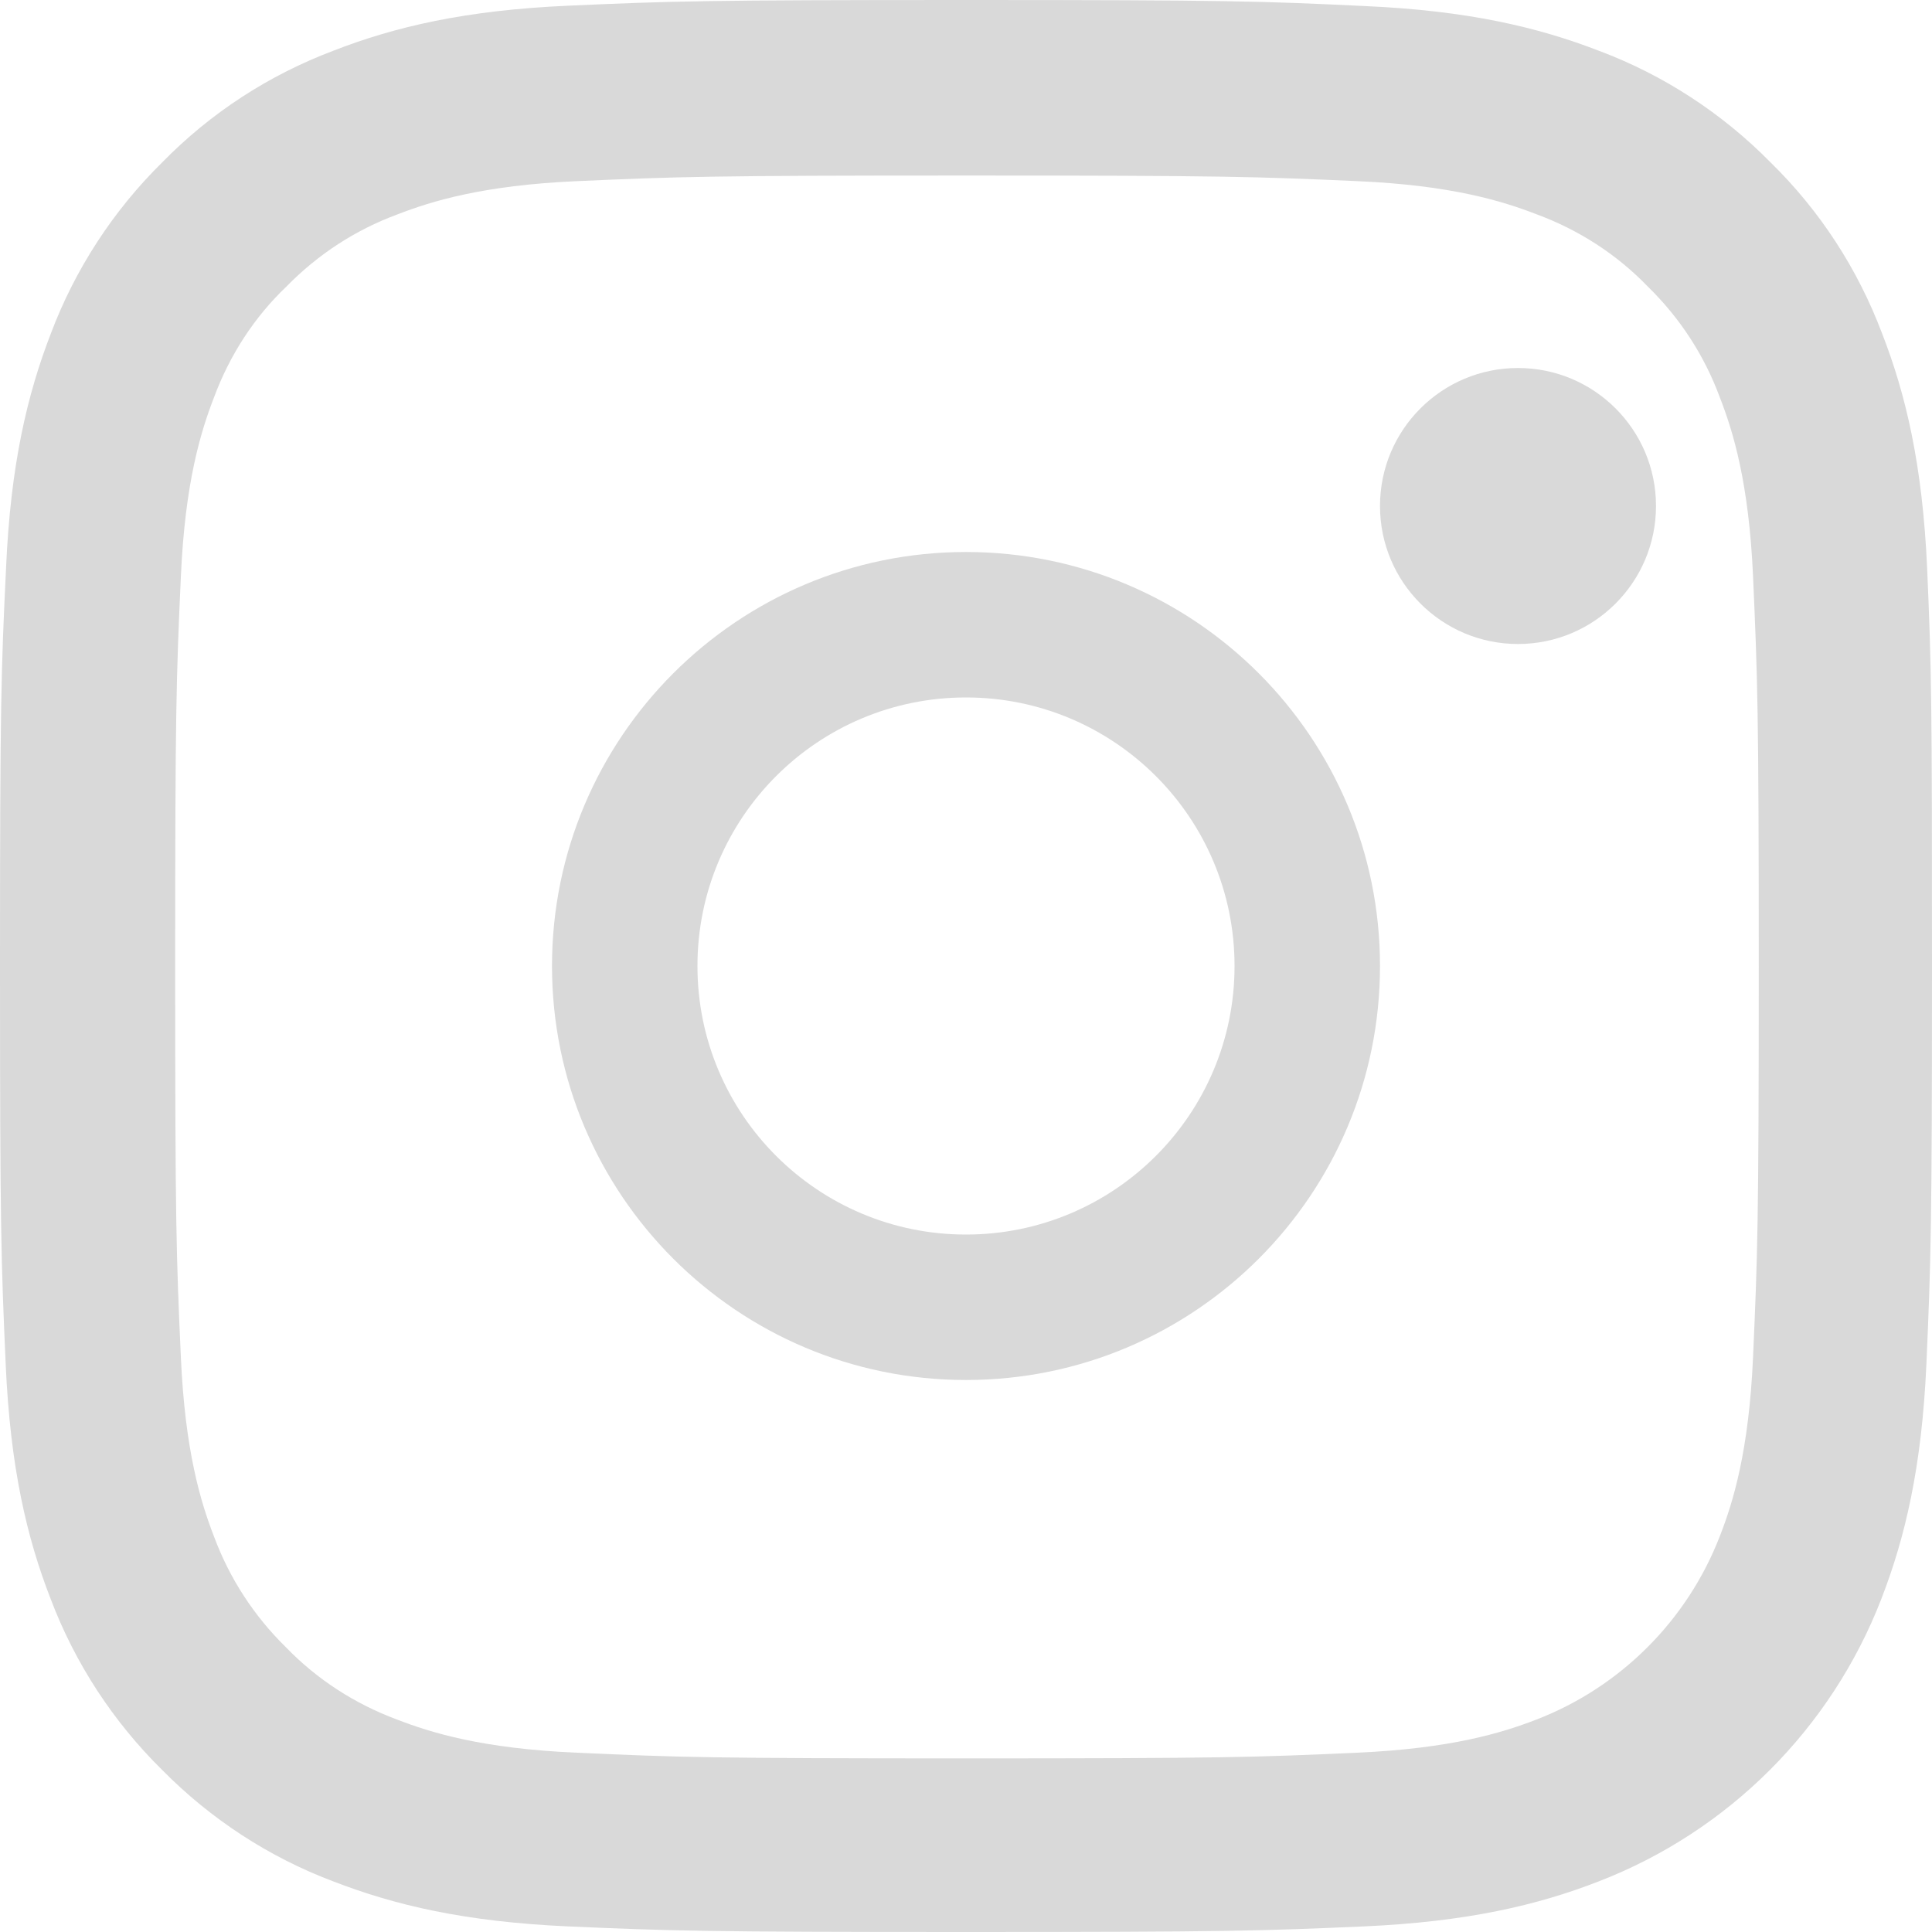
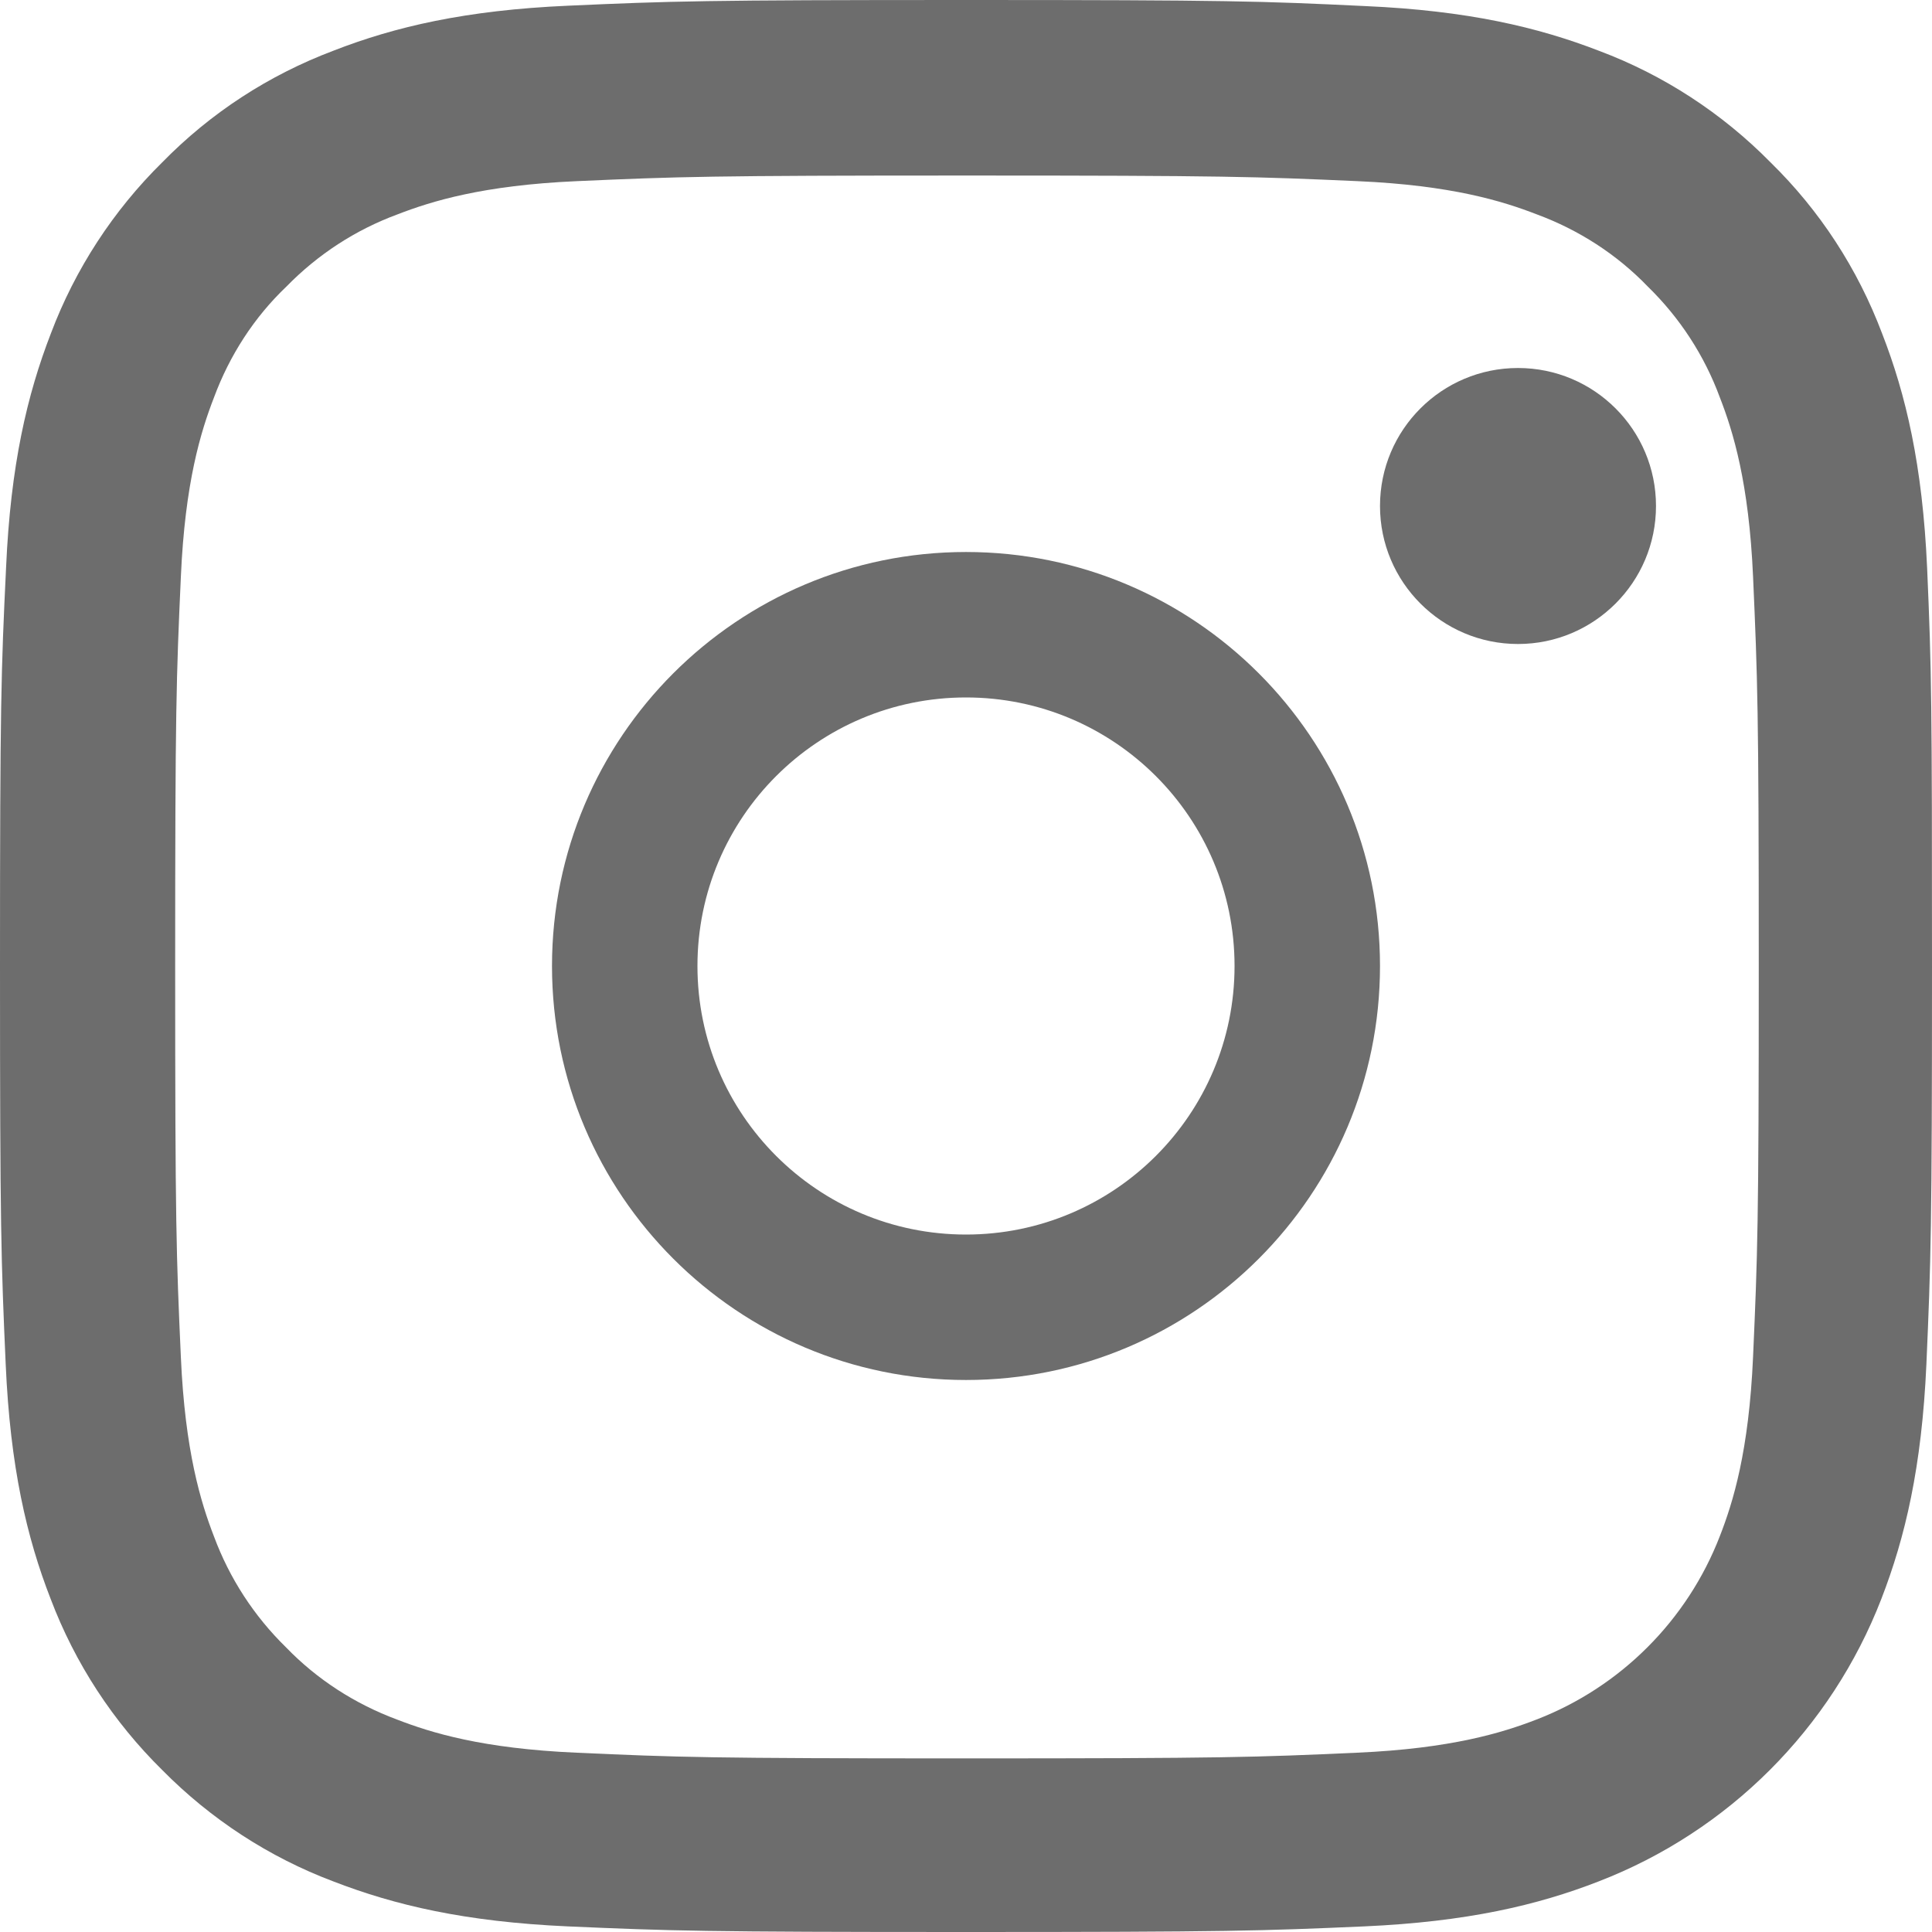
<svg xmlns="http://www.w3.org/2000/svg" width="21" height="21" viewBox="0 0 21 21" fill="none">
-   <path d="M20.947 6.174C20.897 5.058 20.717 4.291 20.458 3.626C20.192 2.921 19.781 2.289 19.244 1.764C18.719 1.231 18.083 0.816 17.385 0.554C16.716 0.295 15.953 0.115 14.837 0.066C13.713 0.012 13.356 0 10.504 0C7.652 0 7.295 0.012 6.175 0.062C5.059 0.111 4.292 0.291 3.627 0.55C2.921 0.816 2.29 1.227 1.764 1.764C1.231 2.289 0.817 2.925 0.554 3.622C0.295 4.291 0.115 5.054 0.066 6.17C0.012 7.294 0 7.651 0 10.502C0 13.353 0.012 13.71 0.062 14.83C0.111 15.946 0.291 16.713 0.55 17.378C0.817 18.083 1.231 18.715 1.764 19.24C2.29 19.773 2.926 20.188 3.623 20.45C4.292 20.709 5.055 20.889 6.171 20.939C7.291 20.988 7.648 21 10.5 21C13.352 21 13.709 20.988 14.829 20.939C15.945 20.889 16.712 20.709 17.377 20.45C18.788 19.905 19.904 18.789 20.45 17.378C20.709 16.709 20.889 15.946 20.939 14.83C20.988 13.71 21 13.353 21 10.502C21 7.651 20.996 7.294 20.947 6.174ZM19.055 14.748C19.01 15.774 18.838 16.328 18.694 16.697C18.341 17.611 17.615 18.338 16.7 18.691C16.331 18.834 15.773 19.006 14.751 19.051C13.643 19.101 13.311 19.113 10.508 19.113C7.706 19.113 7.369 19.101 6.265 19.051C5.24 19.006 4.686 18.834 4.316 18.691C3.861 18.522 3.447 18.256 3.11 17.907C2.761 17.566 2.495 17.156 2.326 16.701C2.183 16.332 2.011 15.774 1.966 14.752C1.916 13.645 1.904 13.312 1.904 10.51C1.904 7.708 1.916 7.372 1.966 6.268C2.011 5.243 2.183 4.689 2.326 4.32C2.495 3.864 2.761 3.45 3.114 3.114C3.455 2.765 3.865 2.498 4.321 2.33C4.69 2.187 5.248 2.014 6.27 1.969C7.378 1.92 7.71 1.908 10.512 1.908C13.319 1.908 13.651 1.92 14.755 1.969C15.781 2.014 16.335 2.187 16.704 2.33C17.159 2.498 17.574 2.765 17.91 3.114C18.259 3.454 18.526 3.864 18.694 4.32C18.838 4.689 19.01 5.247 19.055 6.268C19.104 7.376 19.117 7.708 19.117 10.51C19.117 13.312 19.104 13.64 19.055 14.748Z" fill="#D9D9D9" />
-   <path d="M10.5 6C8.016 6 6 8.016 6 10.5C6 12.985 8.016 15 10.5 15C12.985 15 15 12.985 15 10.5C15 8.016 12.985 6 10.5 6ZM10.5 13.419C8.888 13.419 7.581 12.112 7.581 10.5C7.581 8.888 8.888 7.581 10.5 7.581C12.112 7.581 13.419 8.888 13.419 10.5C13.419 12.112 12.112 13.419 10.5 13.419Z" fill="#D9D9D9" />
-   <path d="M18 5.5C18 6.328 17.328 7 16.5 7C15.672 7 15 6.328 15 5.5C15 4.671 15.672 4 16.5 4C17.328 4 18 4.671 18 5.5Z" fill="#D9D9D9" />
+   <path d="M20.947 6.174C20.897 5.058 20.717 4.291 20.458 3.626C20.192 2.921 19.781 2.289 19.244 1.764C18.719 1.231 18.083 0.816 17.385 0.554C16.716 0.295 15.953 0.115 14.837 0.066C13.713 0.012 13.356 0 10.504 0C7.652 0 7.295 0.012 6.175 0.062C5.059 0.111 4.292 0.291 3.627 0.55C2.921 0.816 2.29 1.227 1.764 1.764C1.231 2.289 0.817 2.925 0.554 3.622C0.295 4.291 0.115 5.054 0.066 6.17C0.012 7.294 0 7.651 0 10.502C0 13.353 0.012 13.71 0.062 14.83C0.111 15.946 0.291 16.713 0.55 17.378C0.817 18.083 1.231 18.715 1.764 19.24C2.29 19.773 2.926 20.188 3.623 20.45C4.292 20.709 5.055 20.889 6.171 20.939C7.291 20.988 7.648 21 10.5 21C13.352 21 13.709 20.988 14.829 20.939C15.945 20.889 16.712 20.709 17.377 20.45C18.788 19.905 19.904 18.789 20.45 17.378C20.709 16.709 20.889 15.946 20.939 14.83C20.988 13.71 21 13.353 21 10.502C21 7.651 20.996 7.294 20.947 6.174ZM19.055 14.748C19.01 15.774 18.838 16.328 18.694 16.697C18.341 17.611 17.615 18.338 16.7 18.691C16.331 18.834 15.773 19.006 14.751 19.051C13.643 19.101 13.311 19.113 10.508 19.113C7.706 19.113 7.369 19.101 6.265 19.051C5.24 19.006 4.686 18.834 4.316 18.691C3.861 18.522 3.447 18.256 3.11 17.907C2.761 17.566 2.495 17.156 2.326 16.701C2.183 16.332 2.011 15.774 1.966 14.752C1.916 13.645 1.904 13.312 1.904 10.51C1.904 7.708 1.916 7.372 1.966 6.268C2.011 5.243 2.183 4.689 2.326 4.32C2.495 3.864 2.761 3.45 3.114 3.114C3.455 2.765 3.865 2.498 4.321 2.33C4.69 2.187 5.248 2.014 6.27 1.969C7.378 1.92 7.71 1.908 10.512 1.908C13.319 1.908 13.651 1.92 14.755 1.969C15.781 2.014 16.335 2.187 16.704 2.33C17.159 2.498 17.574 2.765 17.91 3.114C18.259 3.454 18.526 3.864 18.694 4.32C18.838 4.689 19.01 5.247 19.055 6.268C19.104 7.376 19.117 7.708 19.117 10.51C19.117 13.312 19.104 13.64 19.055 14.748Z" fill="#6d6d6d" />
+   <path d="M10.5 6C8.016 6 6 8.016 6 10.5C6 12.985 8.016 15 10.5 15C12.985 15 15 12.985 15 10.5C15 8.016 12.985 6 10.5 6ZM10.5 13.419C8.888 13.419 7.581 12.112 7.581 10.5C7.581 8.888 8.888 7.581 10.5 7.581C12.112 7.581 13.419 8.888 13.419 10.5C13.419 12.112 12.112 13.419 10.5 13.419Z" fill="#6d6d6d" />
+   <path d="M18 5.5C18 6.328 17.328 7 16.5 7C15.672 7 15 6.328 15 5.5C15 4.671 15.672 4 16.5 4C17.328 4 18 4.671 18 5.5Z" fill="#6d6d6d" />
</svg>
